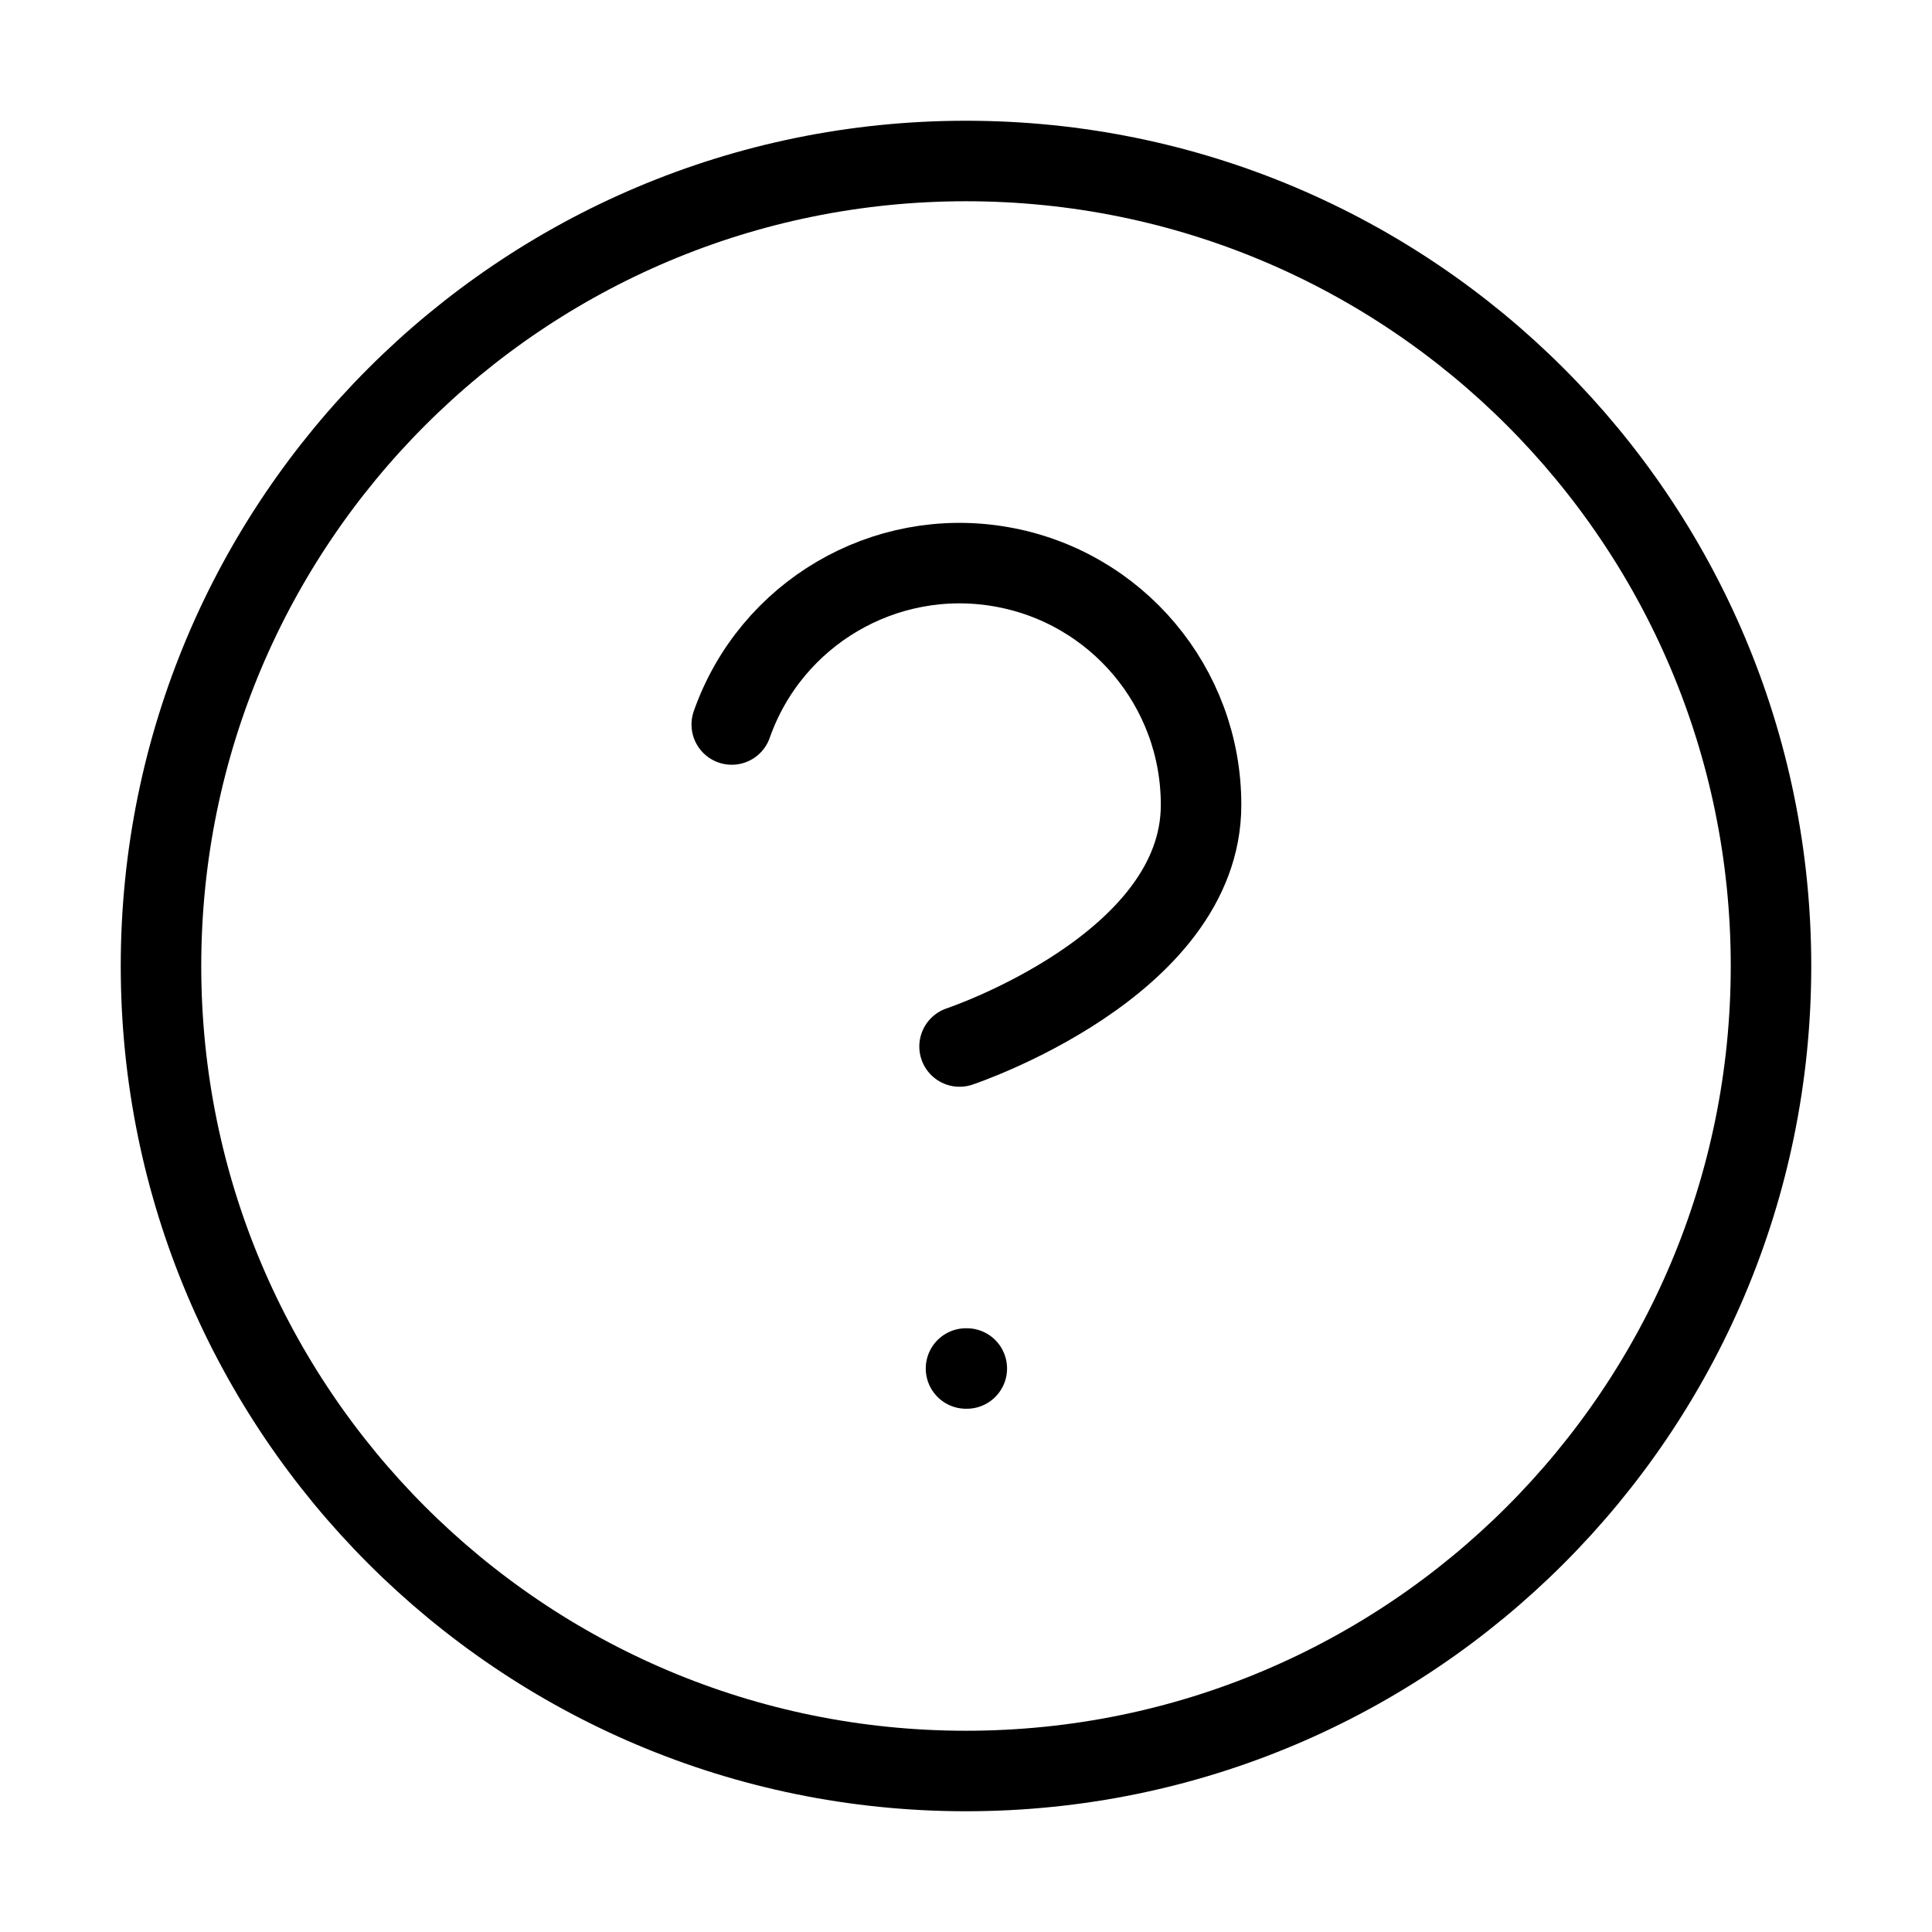
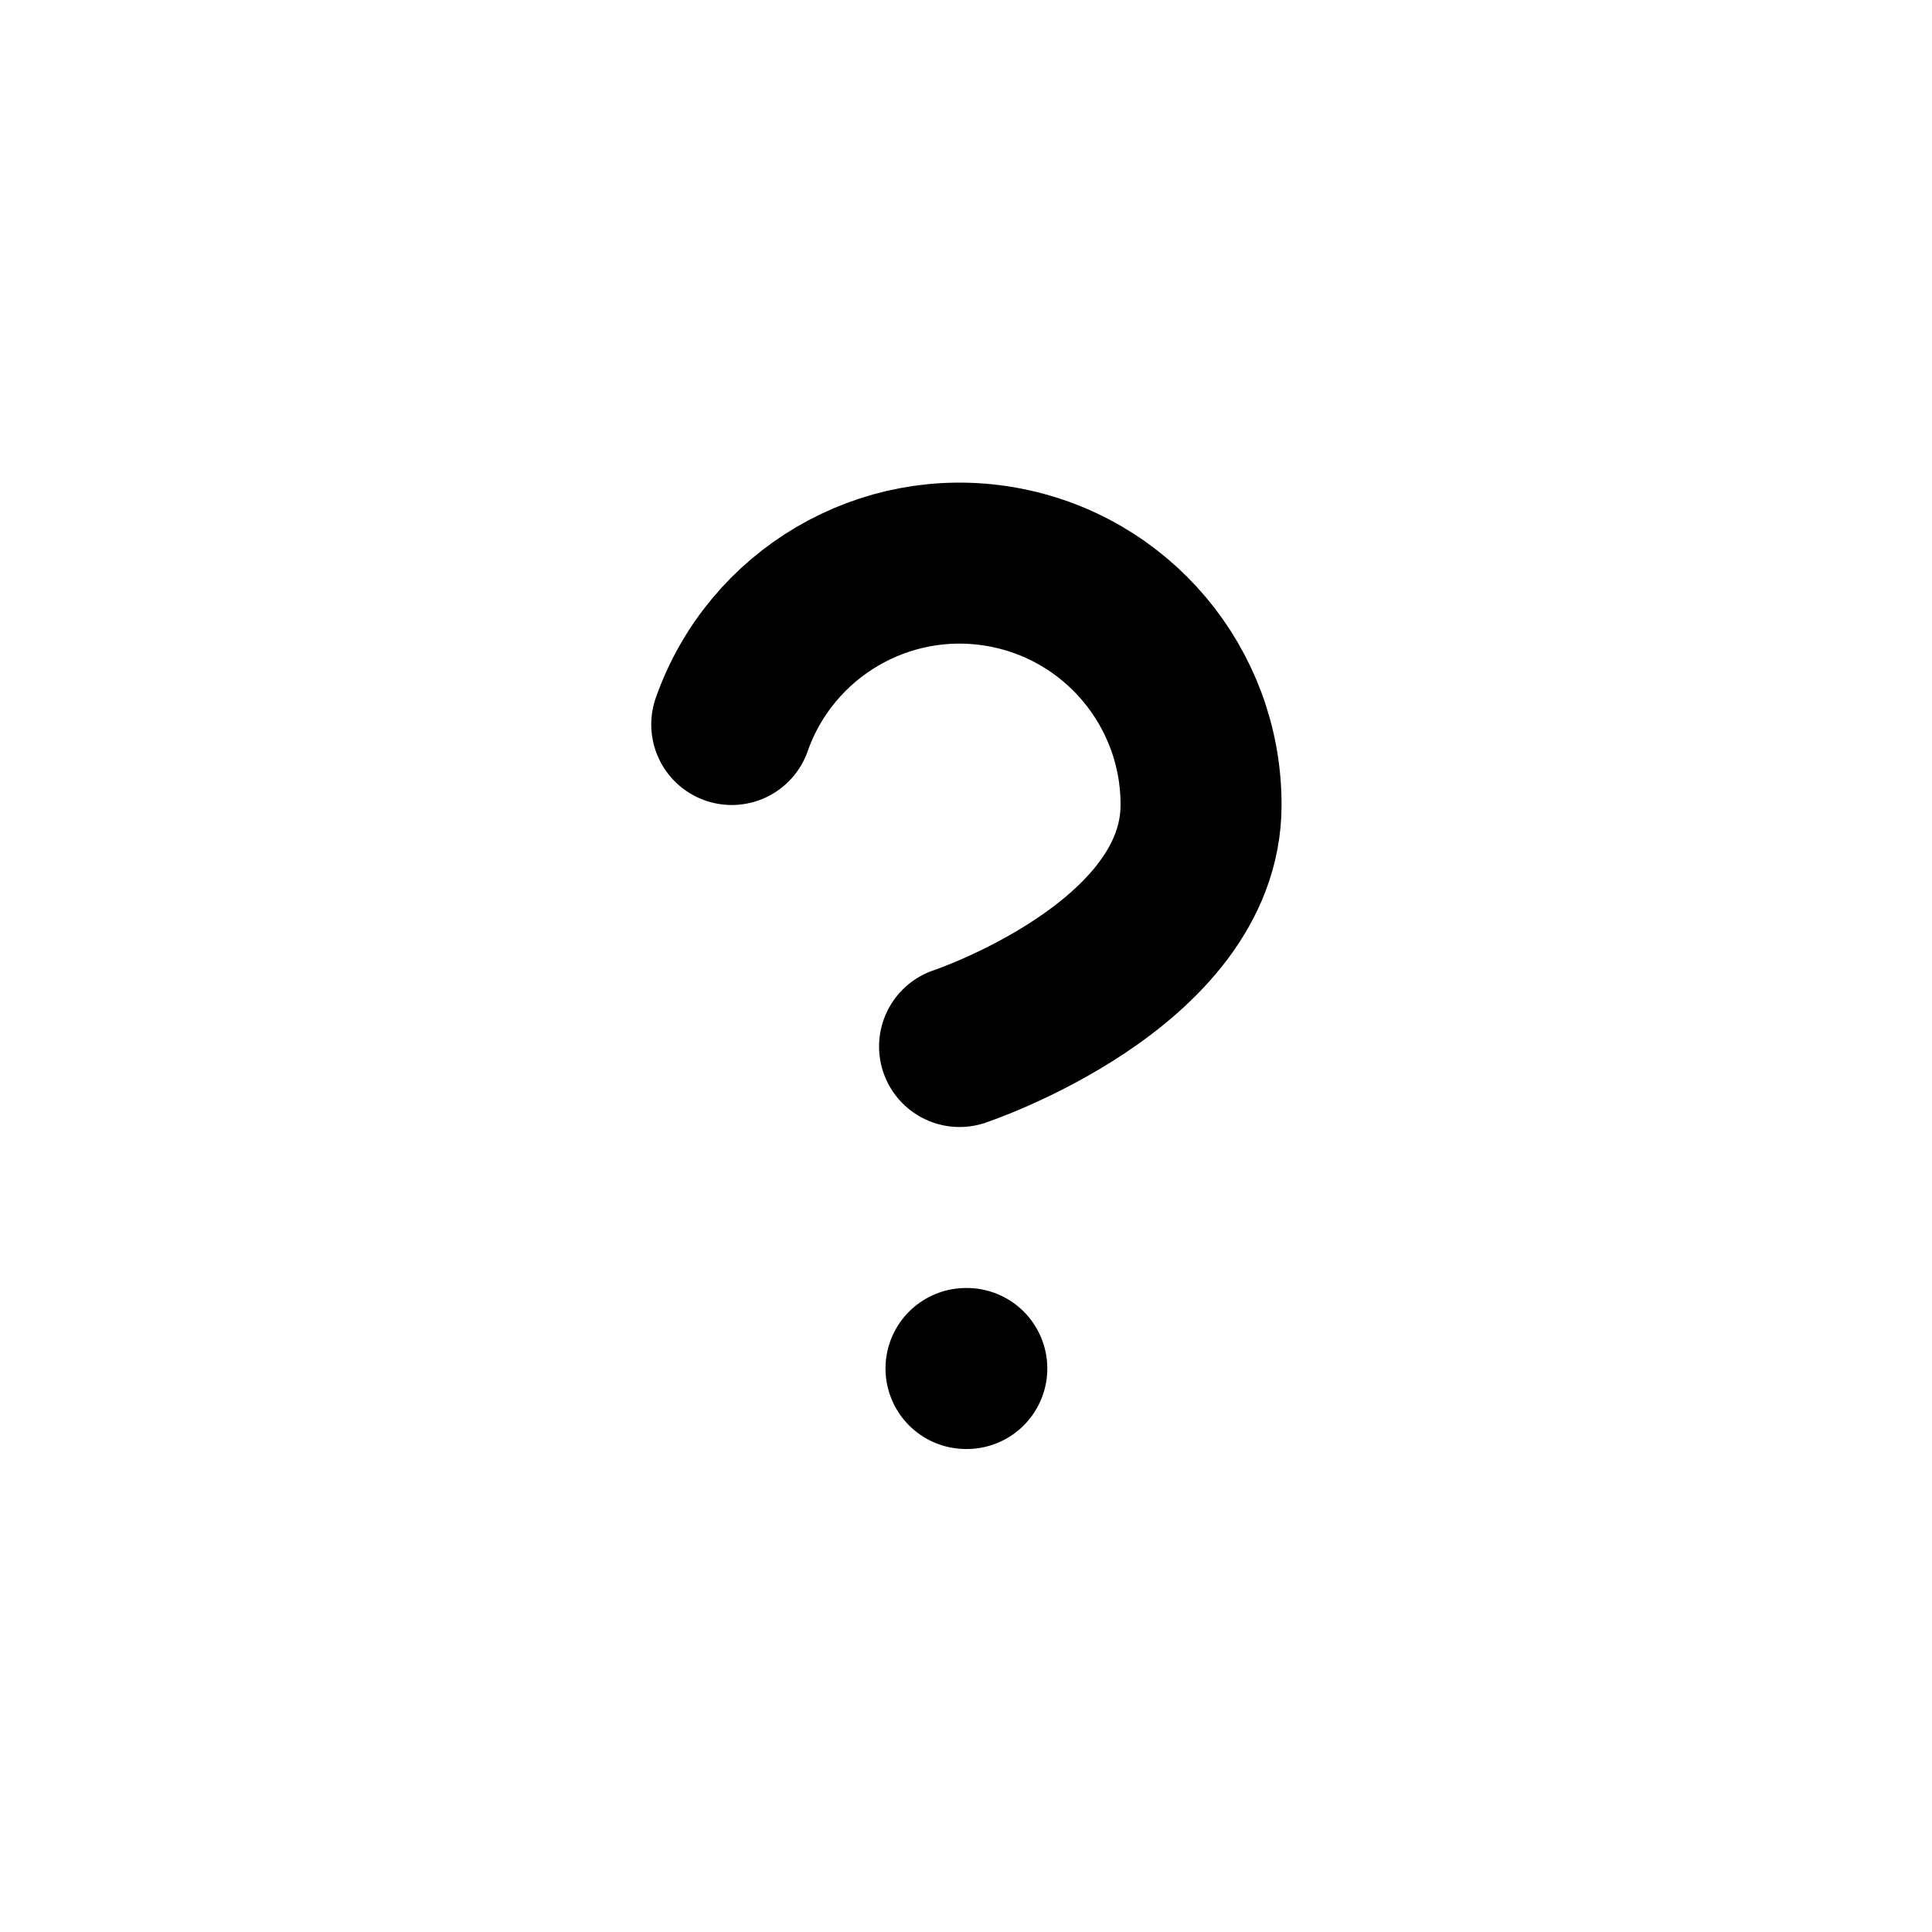
- <svg xmlns="http://www.w3.org/2000/svg" width="24" height="24" viewBox="0 0 24 24" fill="none" stroke="currentColor" stroke-width="1" stroke-linecap="round" stroke-linejoin="round" class="lucide lucide-circle-help">
-   <circle cx="12" cy="12" r="10" />
+ <svg xmlns="http://www.w3.org/2000/svg" width="24" height="24" viewBox="0 0 24 24" fill="none" stroke="currentColor" stroke-width="2" stroke-linecap="round" stroke-linejoin="round" class="lucide lucide-circle-help">
  <path d="M9.09 9a3 3 0 0 1 5.83 1c0 2-3 3-3 3" />
  <path d="M12 17h.01" />
</svg>
